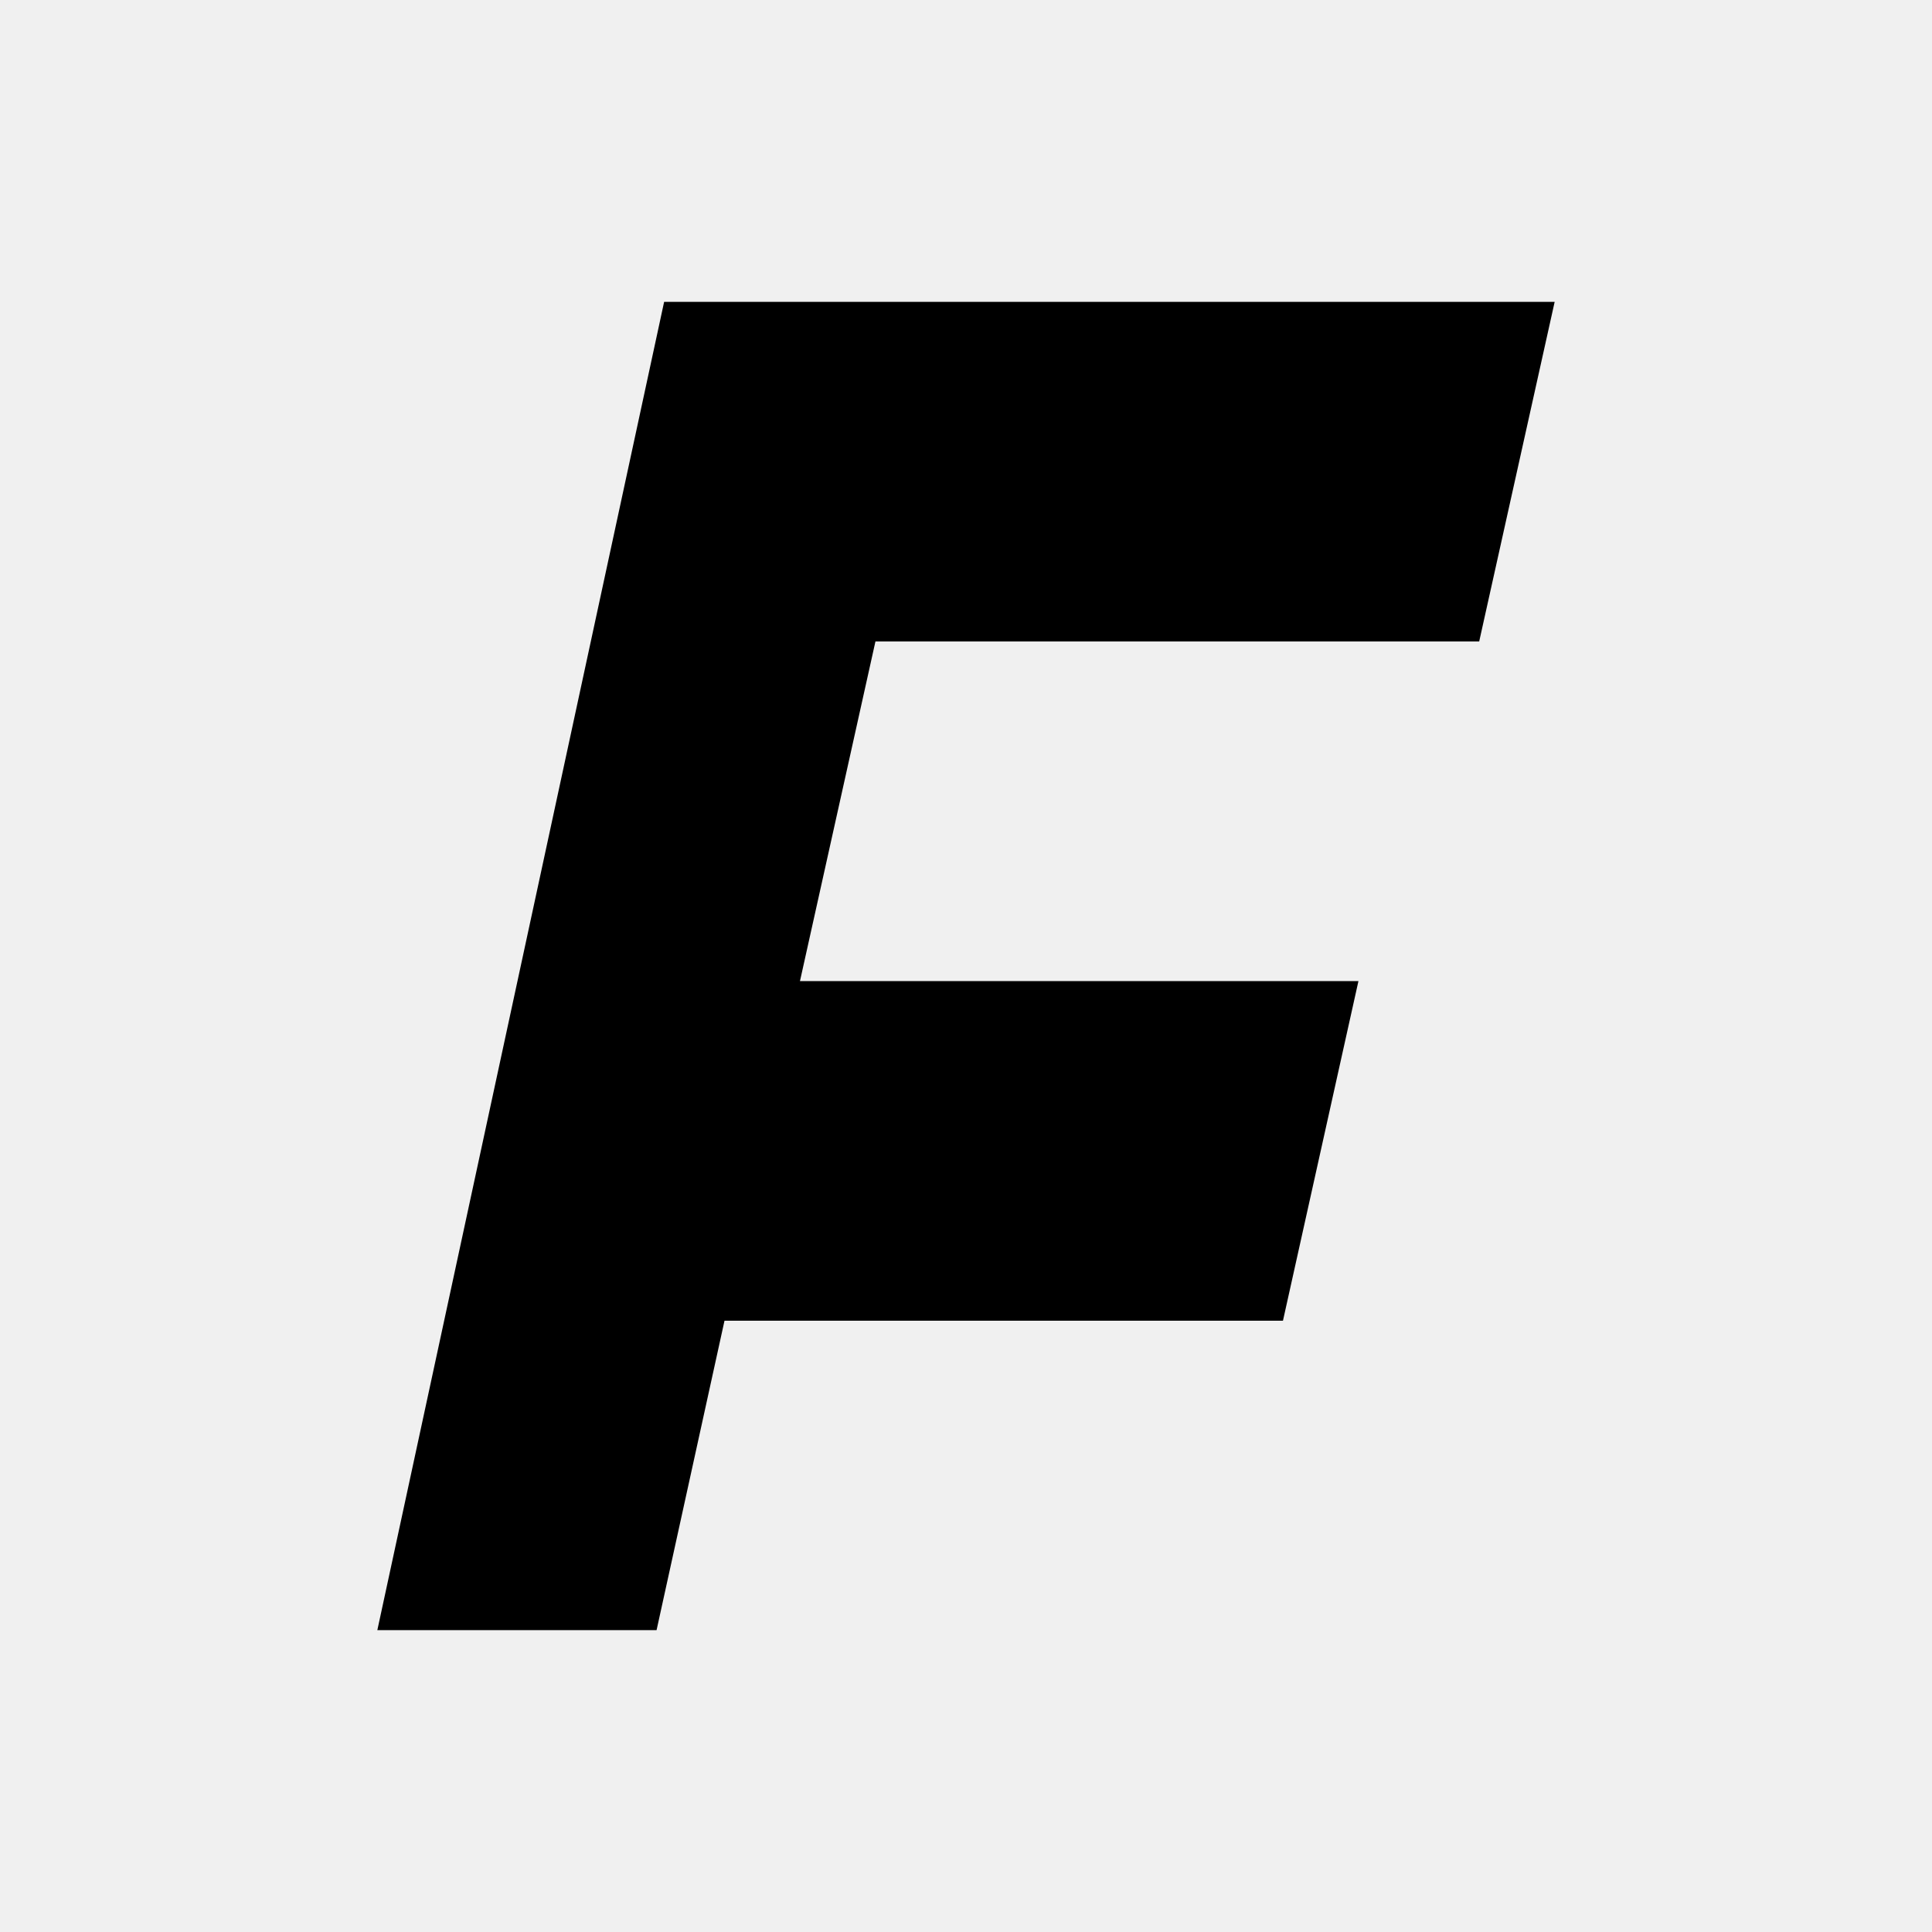
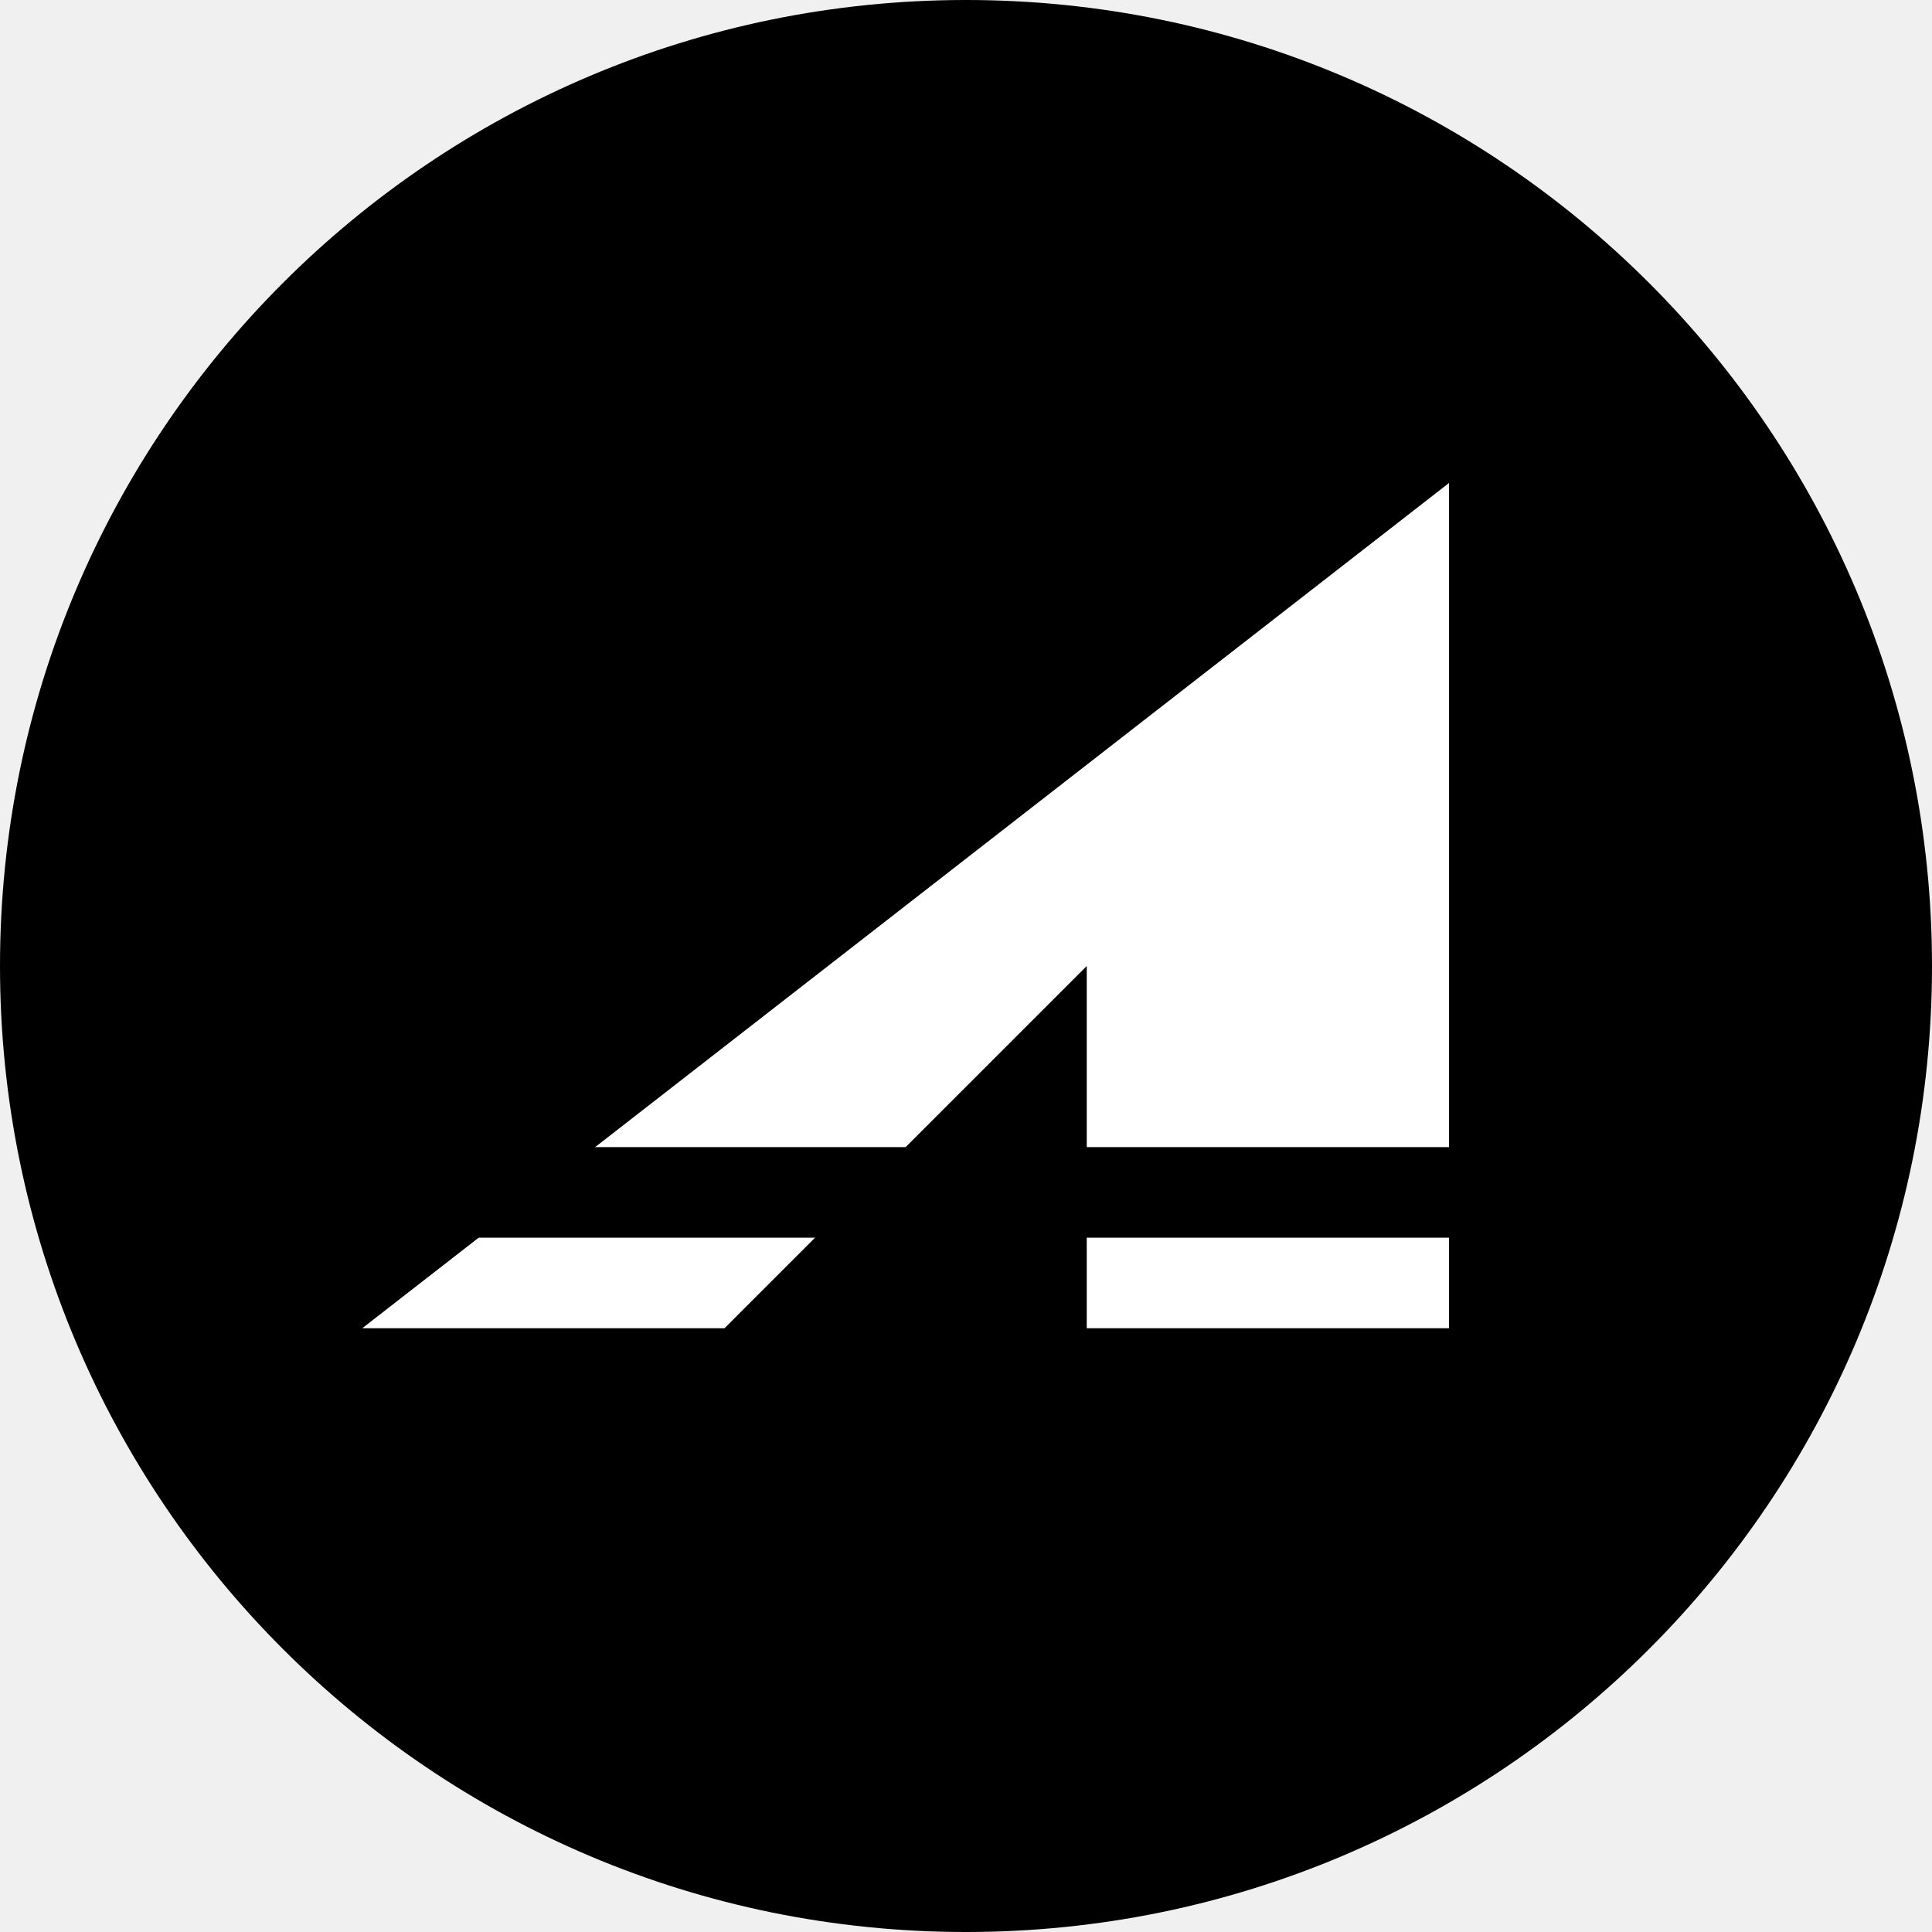
- <svg xmlns="http://www.w3.org/2000/svg" width="256" height="256" viewBox="0 0 256 256">
-   <style>
-     /* Design default: Preto e branco minimalista, vetorizado e adaptativo */
-     path {
-       fill: #000000;
-     }
-     @media (prefers-color-scheme: dark) {
-       path {
-         fill: #ffffff;
-       }
-     }
-   </style>
-   <path d="M50 216 L88 40 L206 40 L196 85 L116 85 L106 130 L180 130 L170 175 L96 175 L87 216 Z" />
+ <svg xmlns="http://www.w3.org/2000/svg" width="32" height="32" viewBox="0 0 32 32" fill="none">
+   <circle cx="16" cy="16" r="16" fill="black" />
+   <path d="M24 8L24 22H18L18 16L12 22H6L24 8Z" fill="white" />
+   <rect x="6" y="19" width="18" height="1.5" fill="black" />
</svg>
